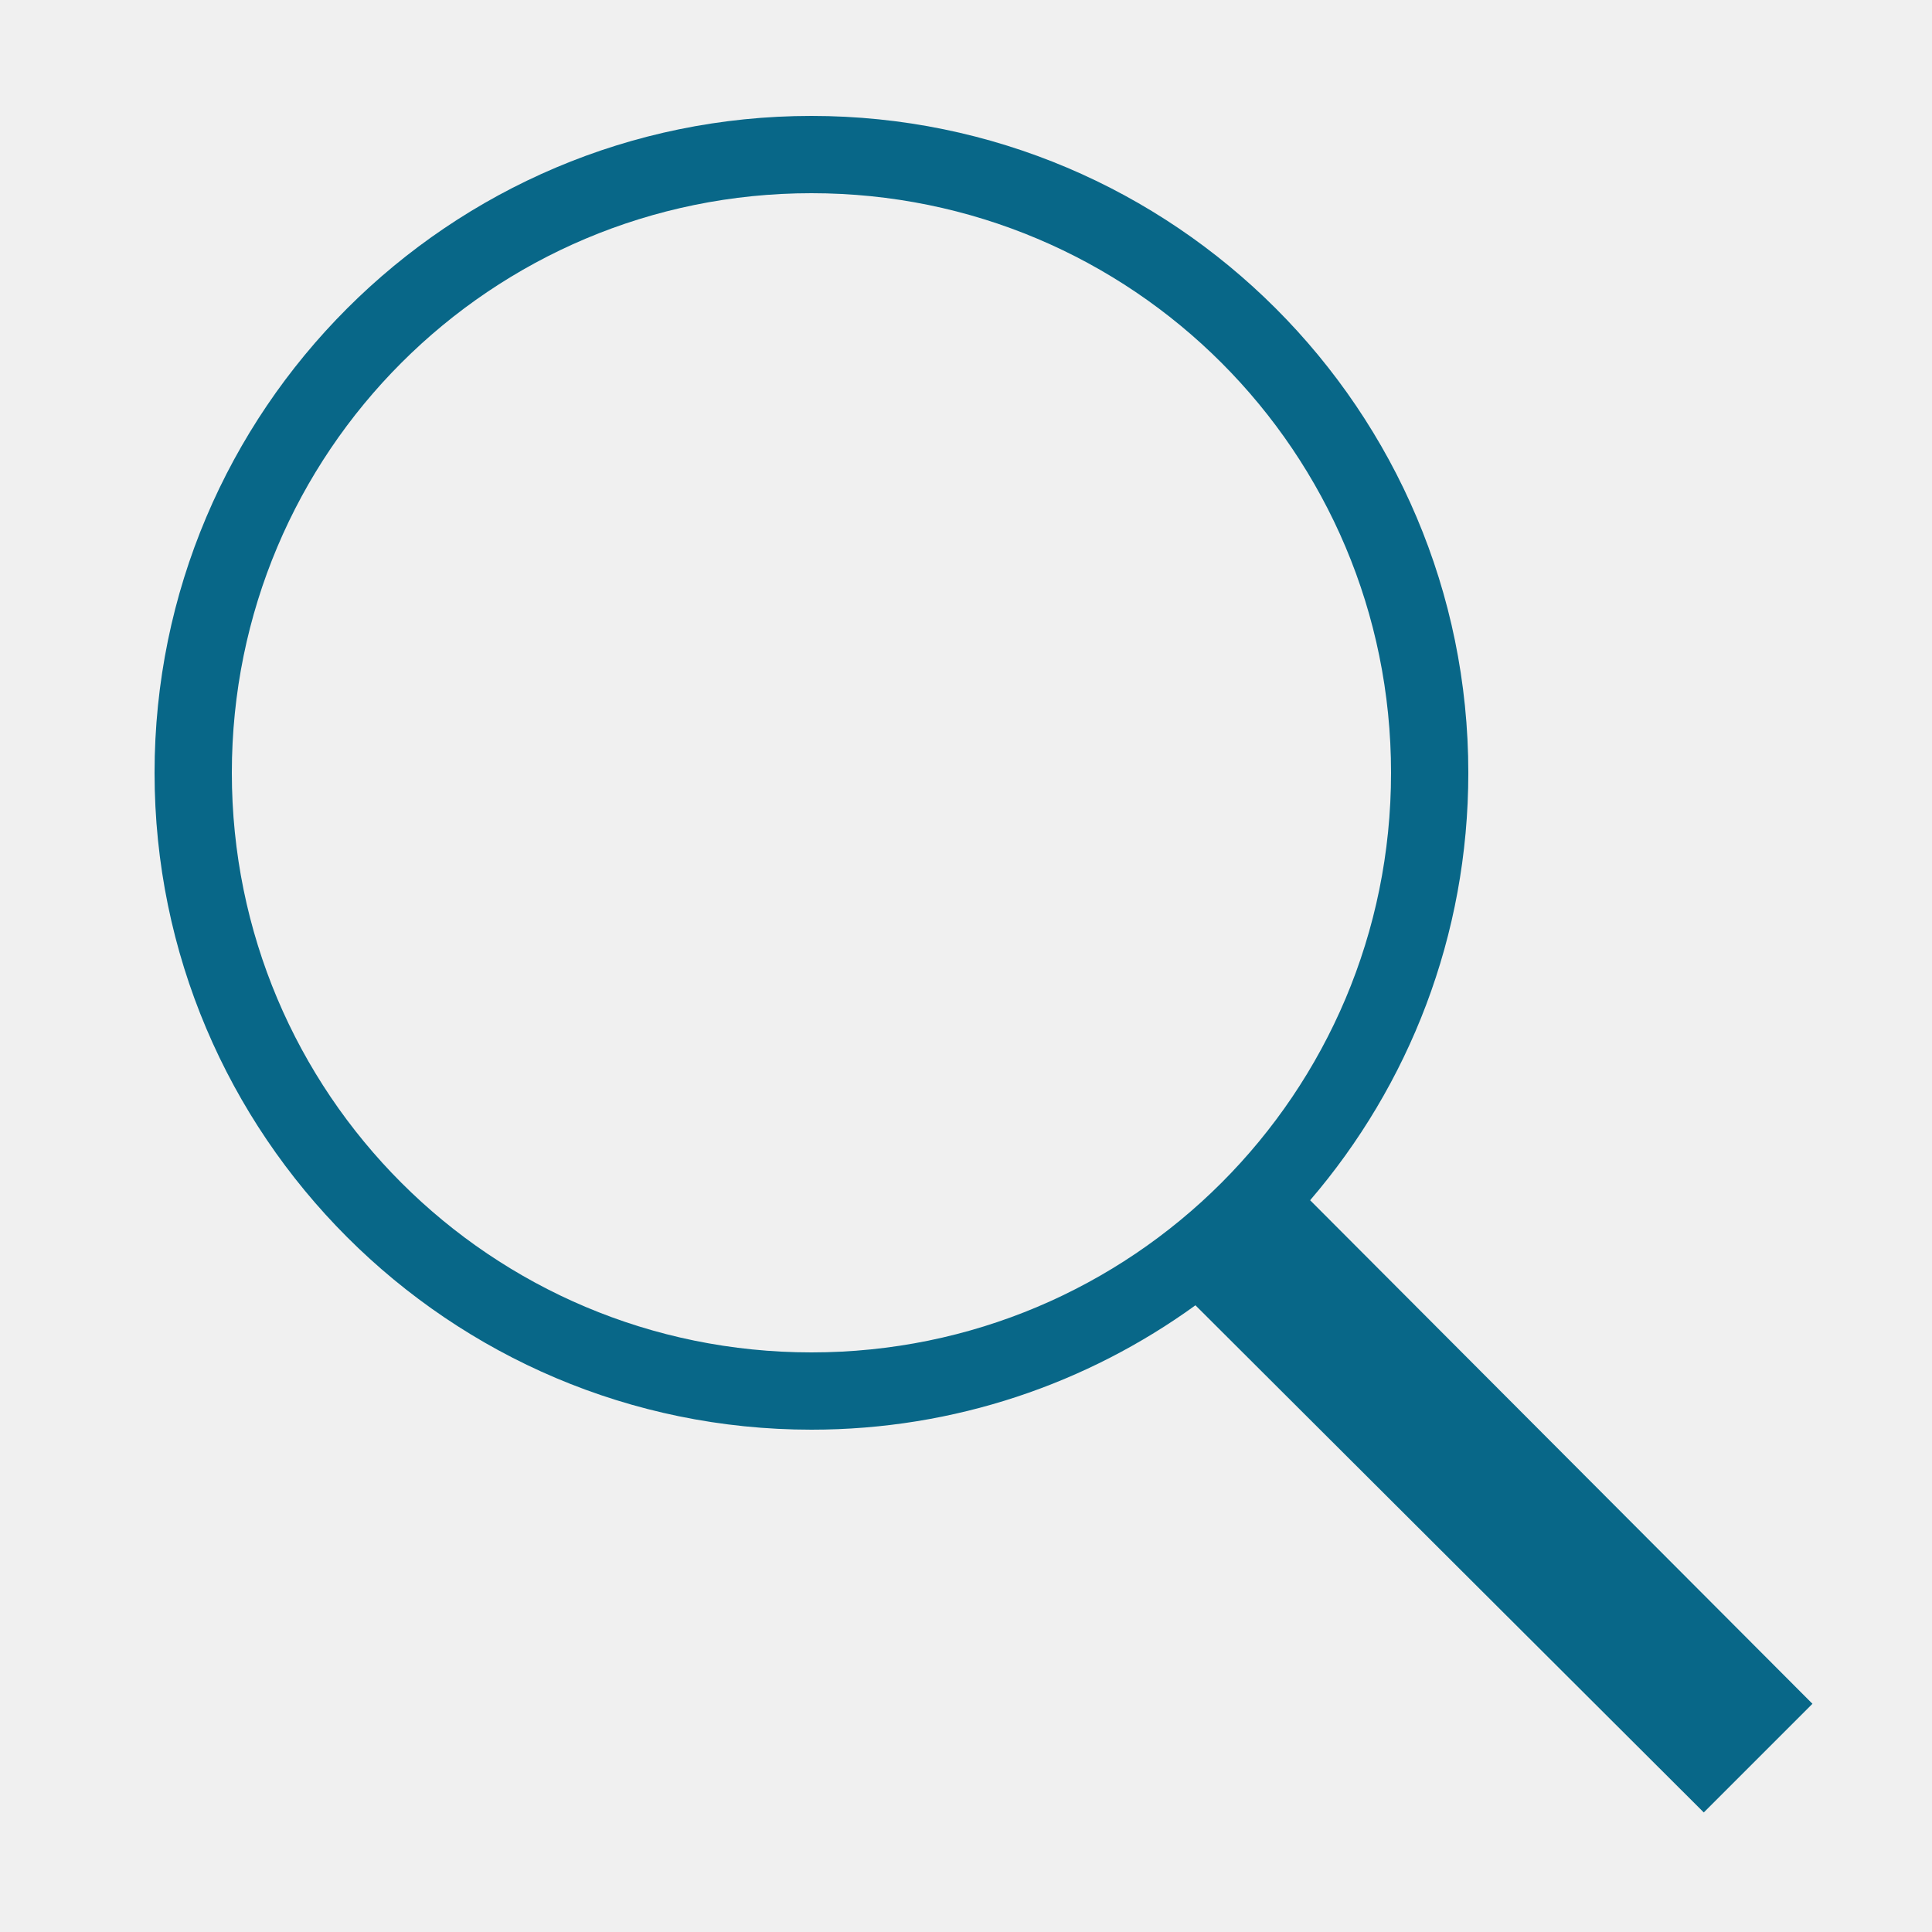
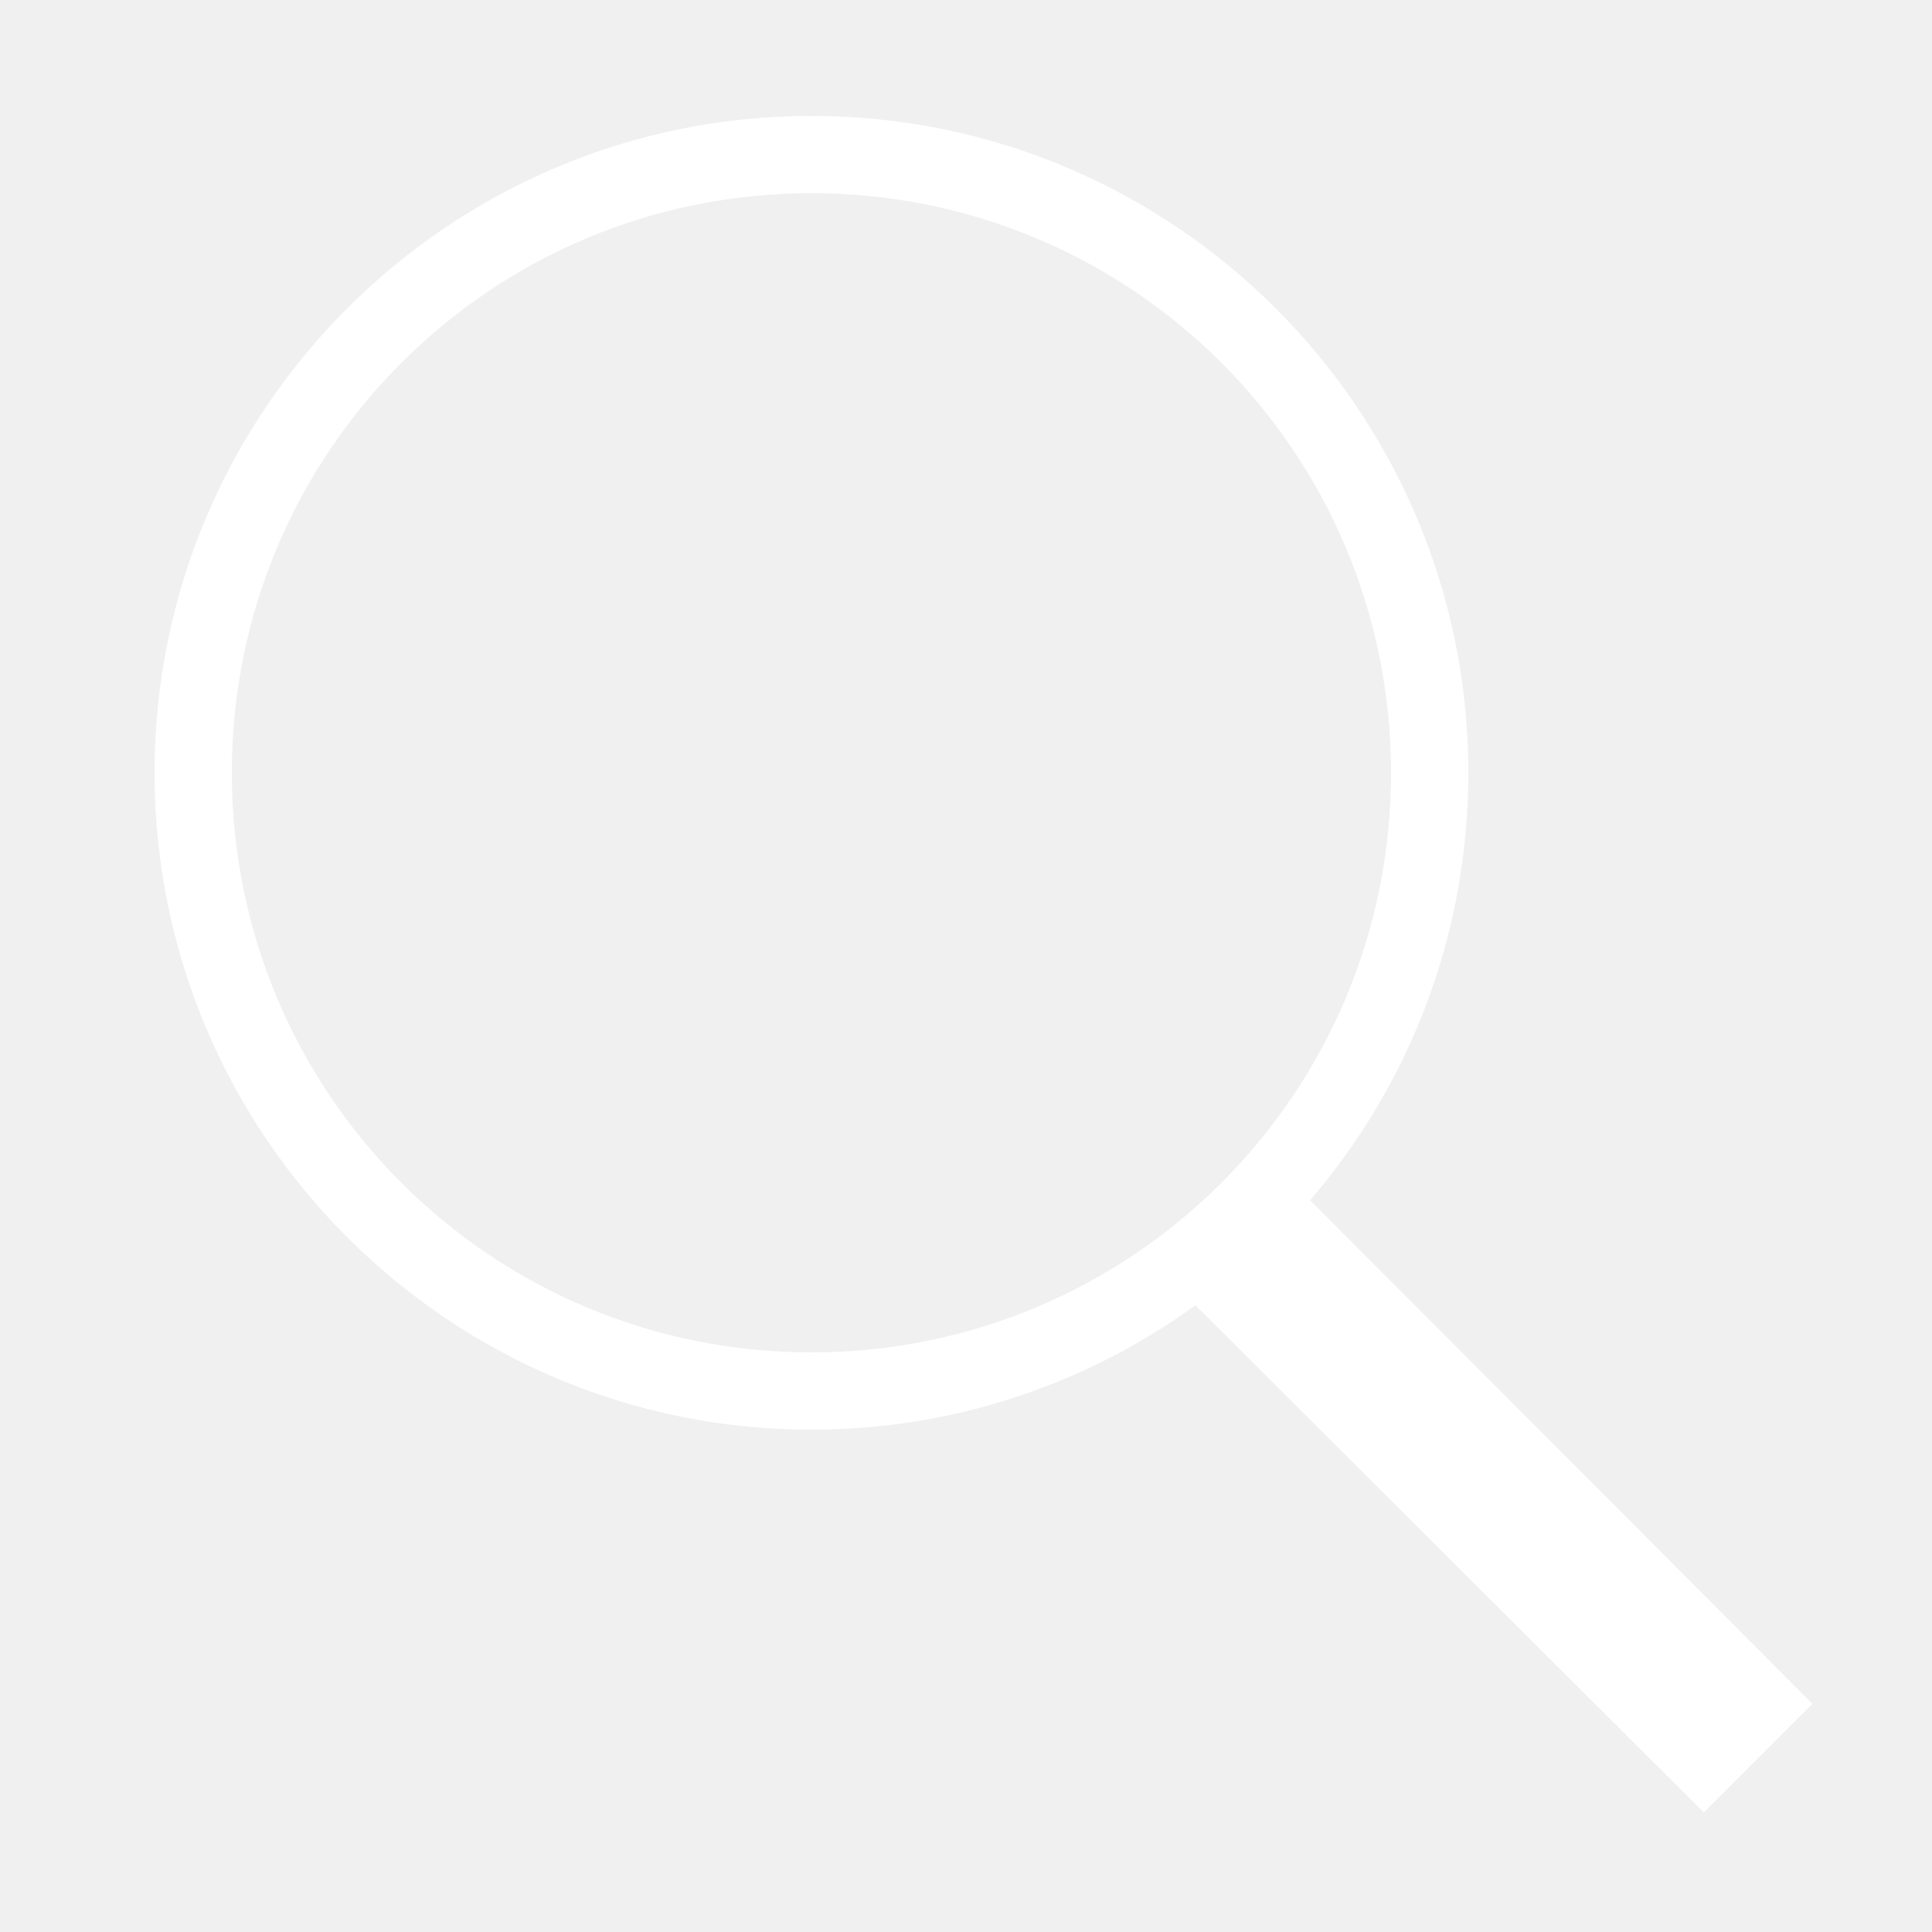
- <svg xmlns="http://www.w3.org/2000/svg" viewBox="0 0 50 50" width="250" height="250" fill="#086788">
+ <svg xmlns="http://www.w3.org/2000/svg" viewBox="0 0 50 50" width="250" height="250" fill="white">
  <path d="M 21 3 C 11.621 3 4 10.621 4 20 C 4 29.379 11.621 37 21 37 C 24.711 37 28.141 35.805 30.938 33.781 L 44.094 46.906 L 46.906 44.094 L 33.906 31.062 C 36.461 28.086 38 24.223 38 20 C 38 10.621 30.379 3 21 3 Z M 21 5 C 29.297 5 36 11.703 36 20 C 36 28.297 29.297 35 21 35 C 12.703 35 6 28.297 6 20 C 6 11.703 12.703 5 21 5 Z" />
</svg>
